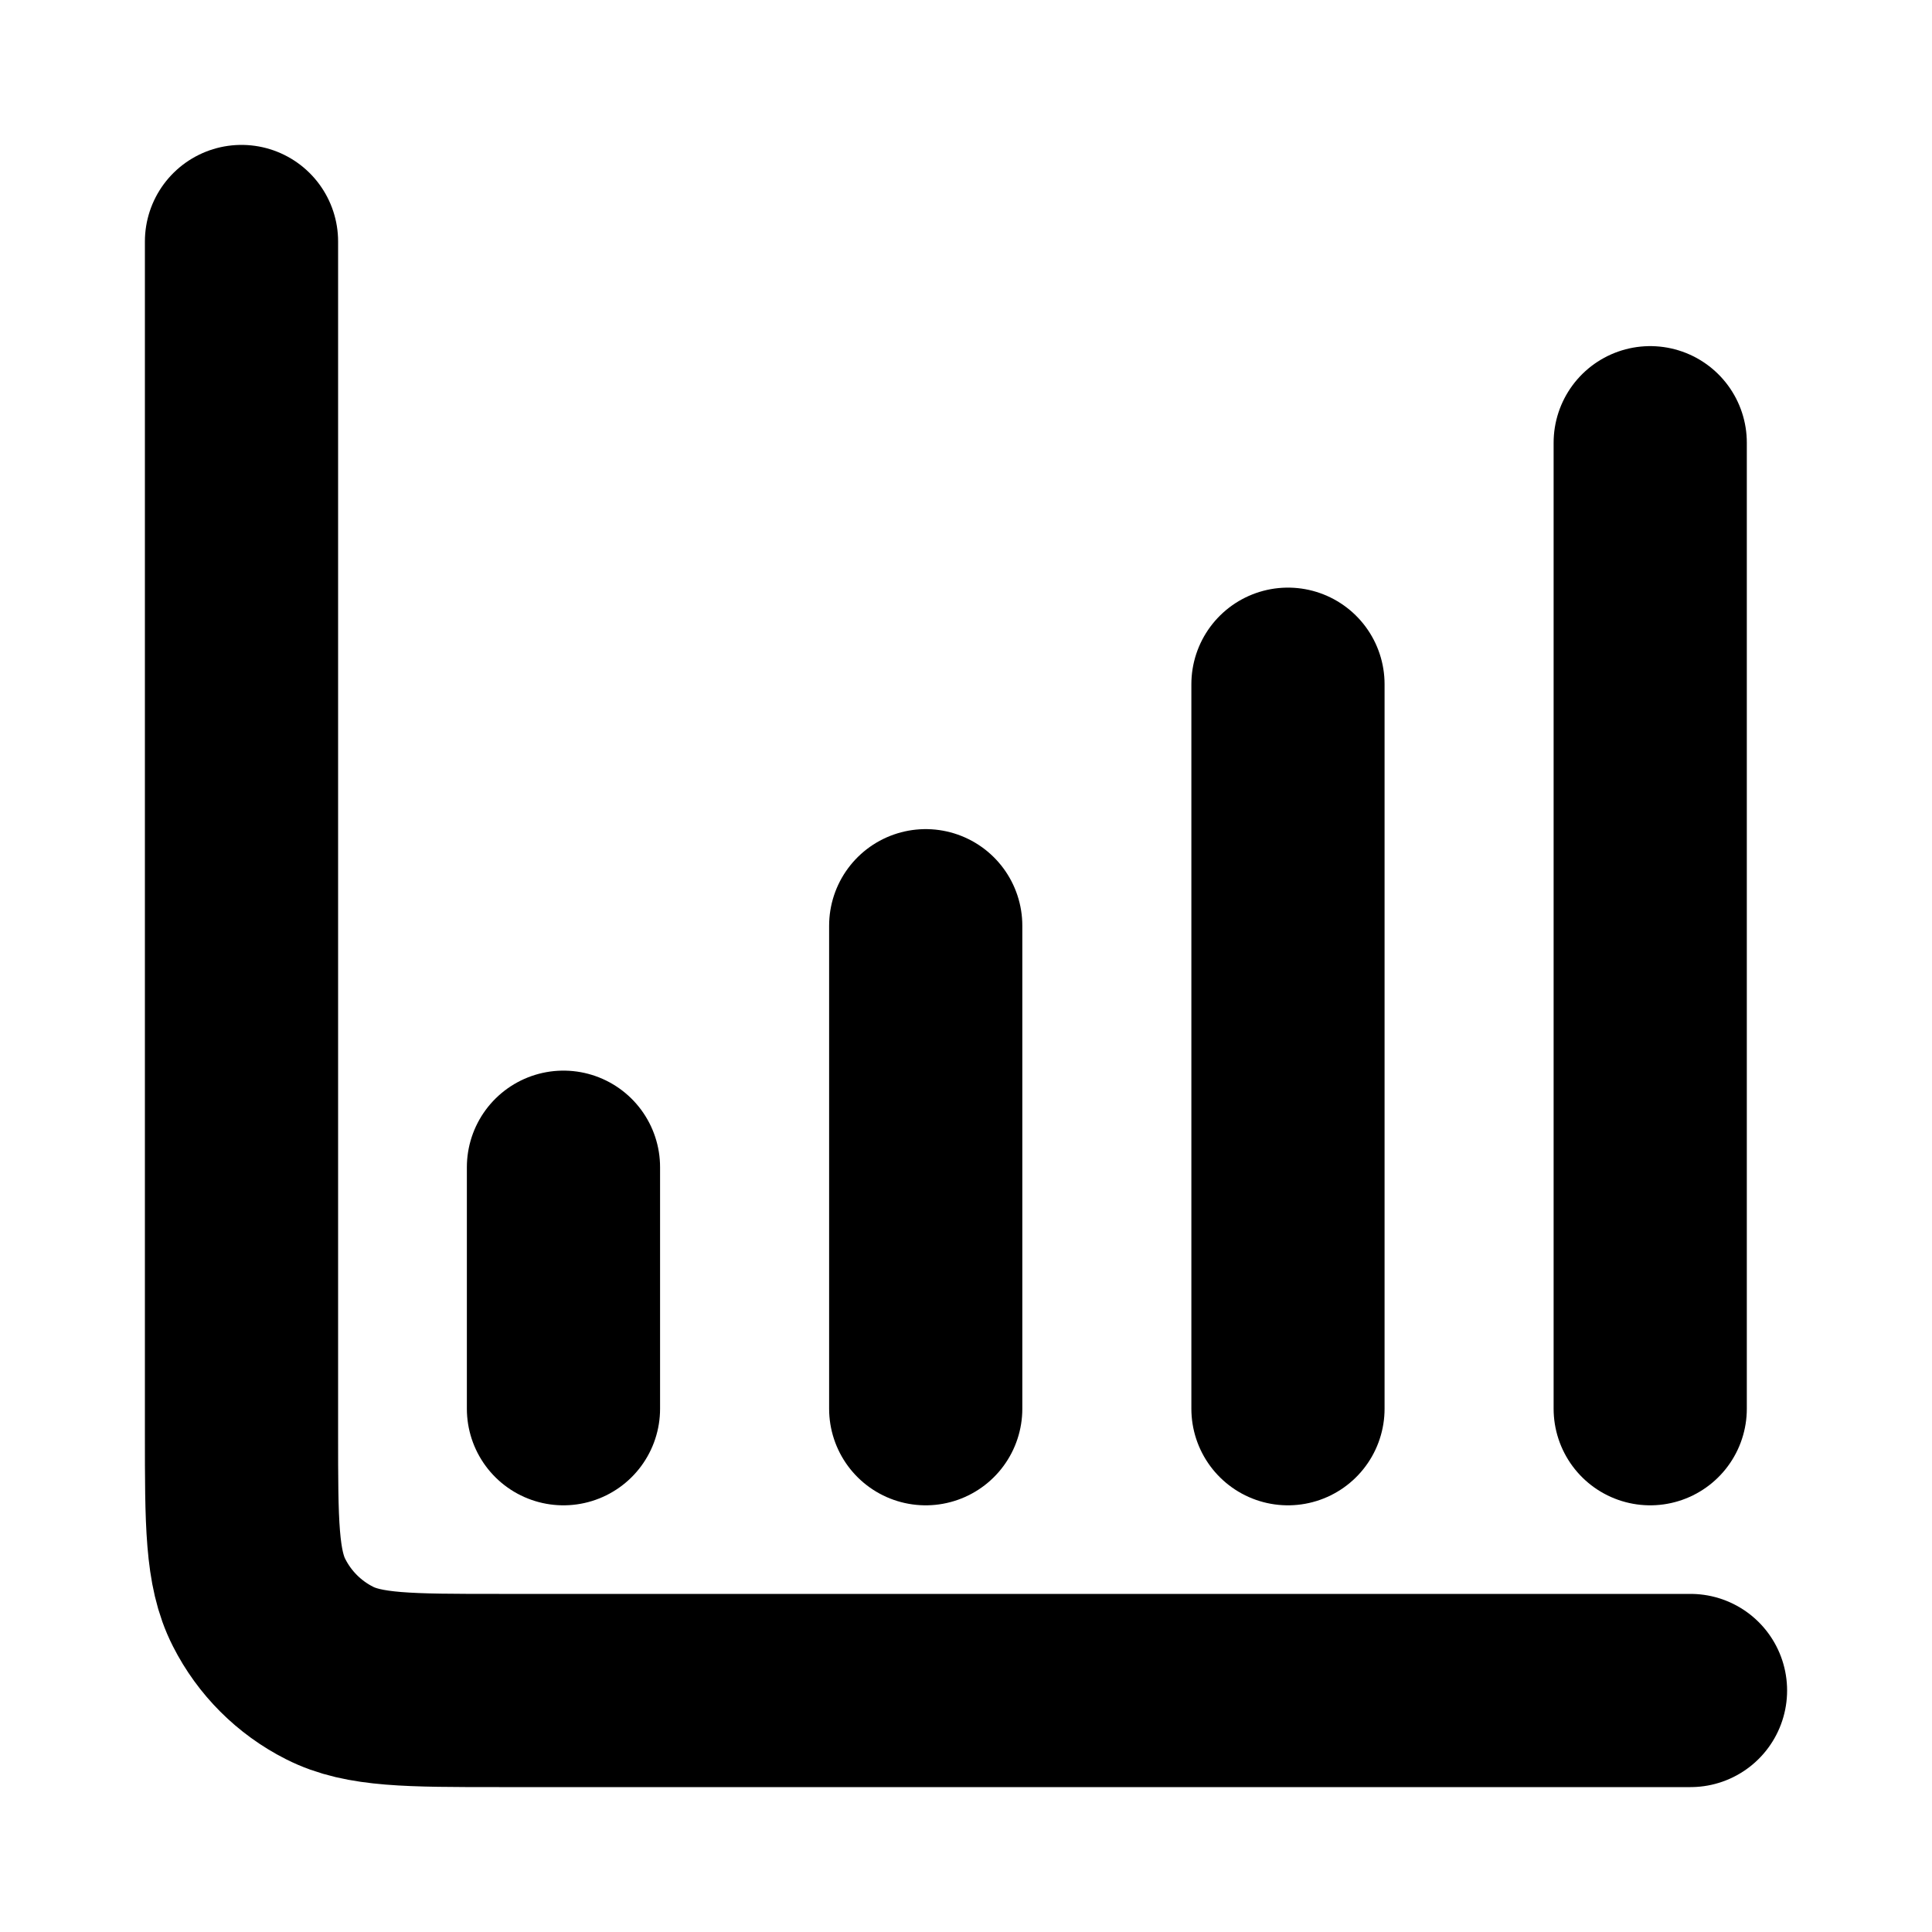
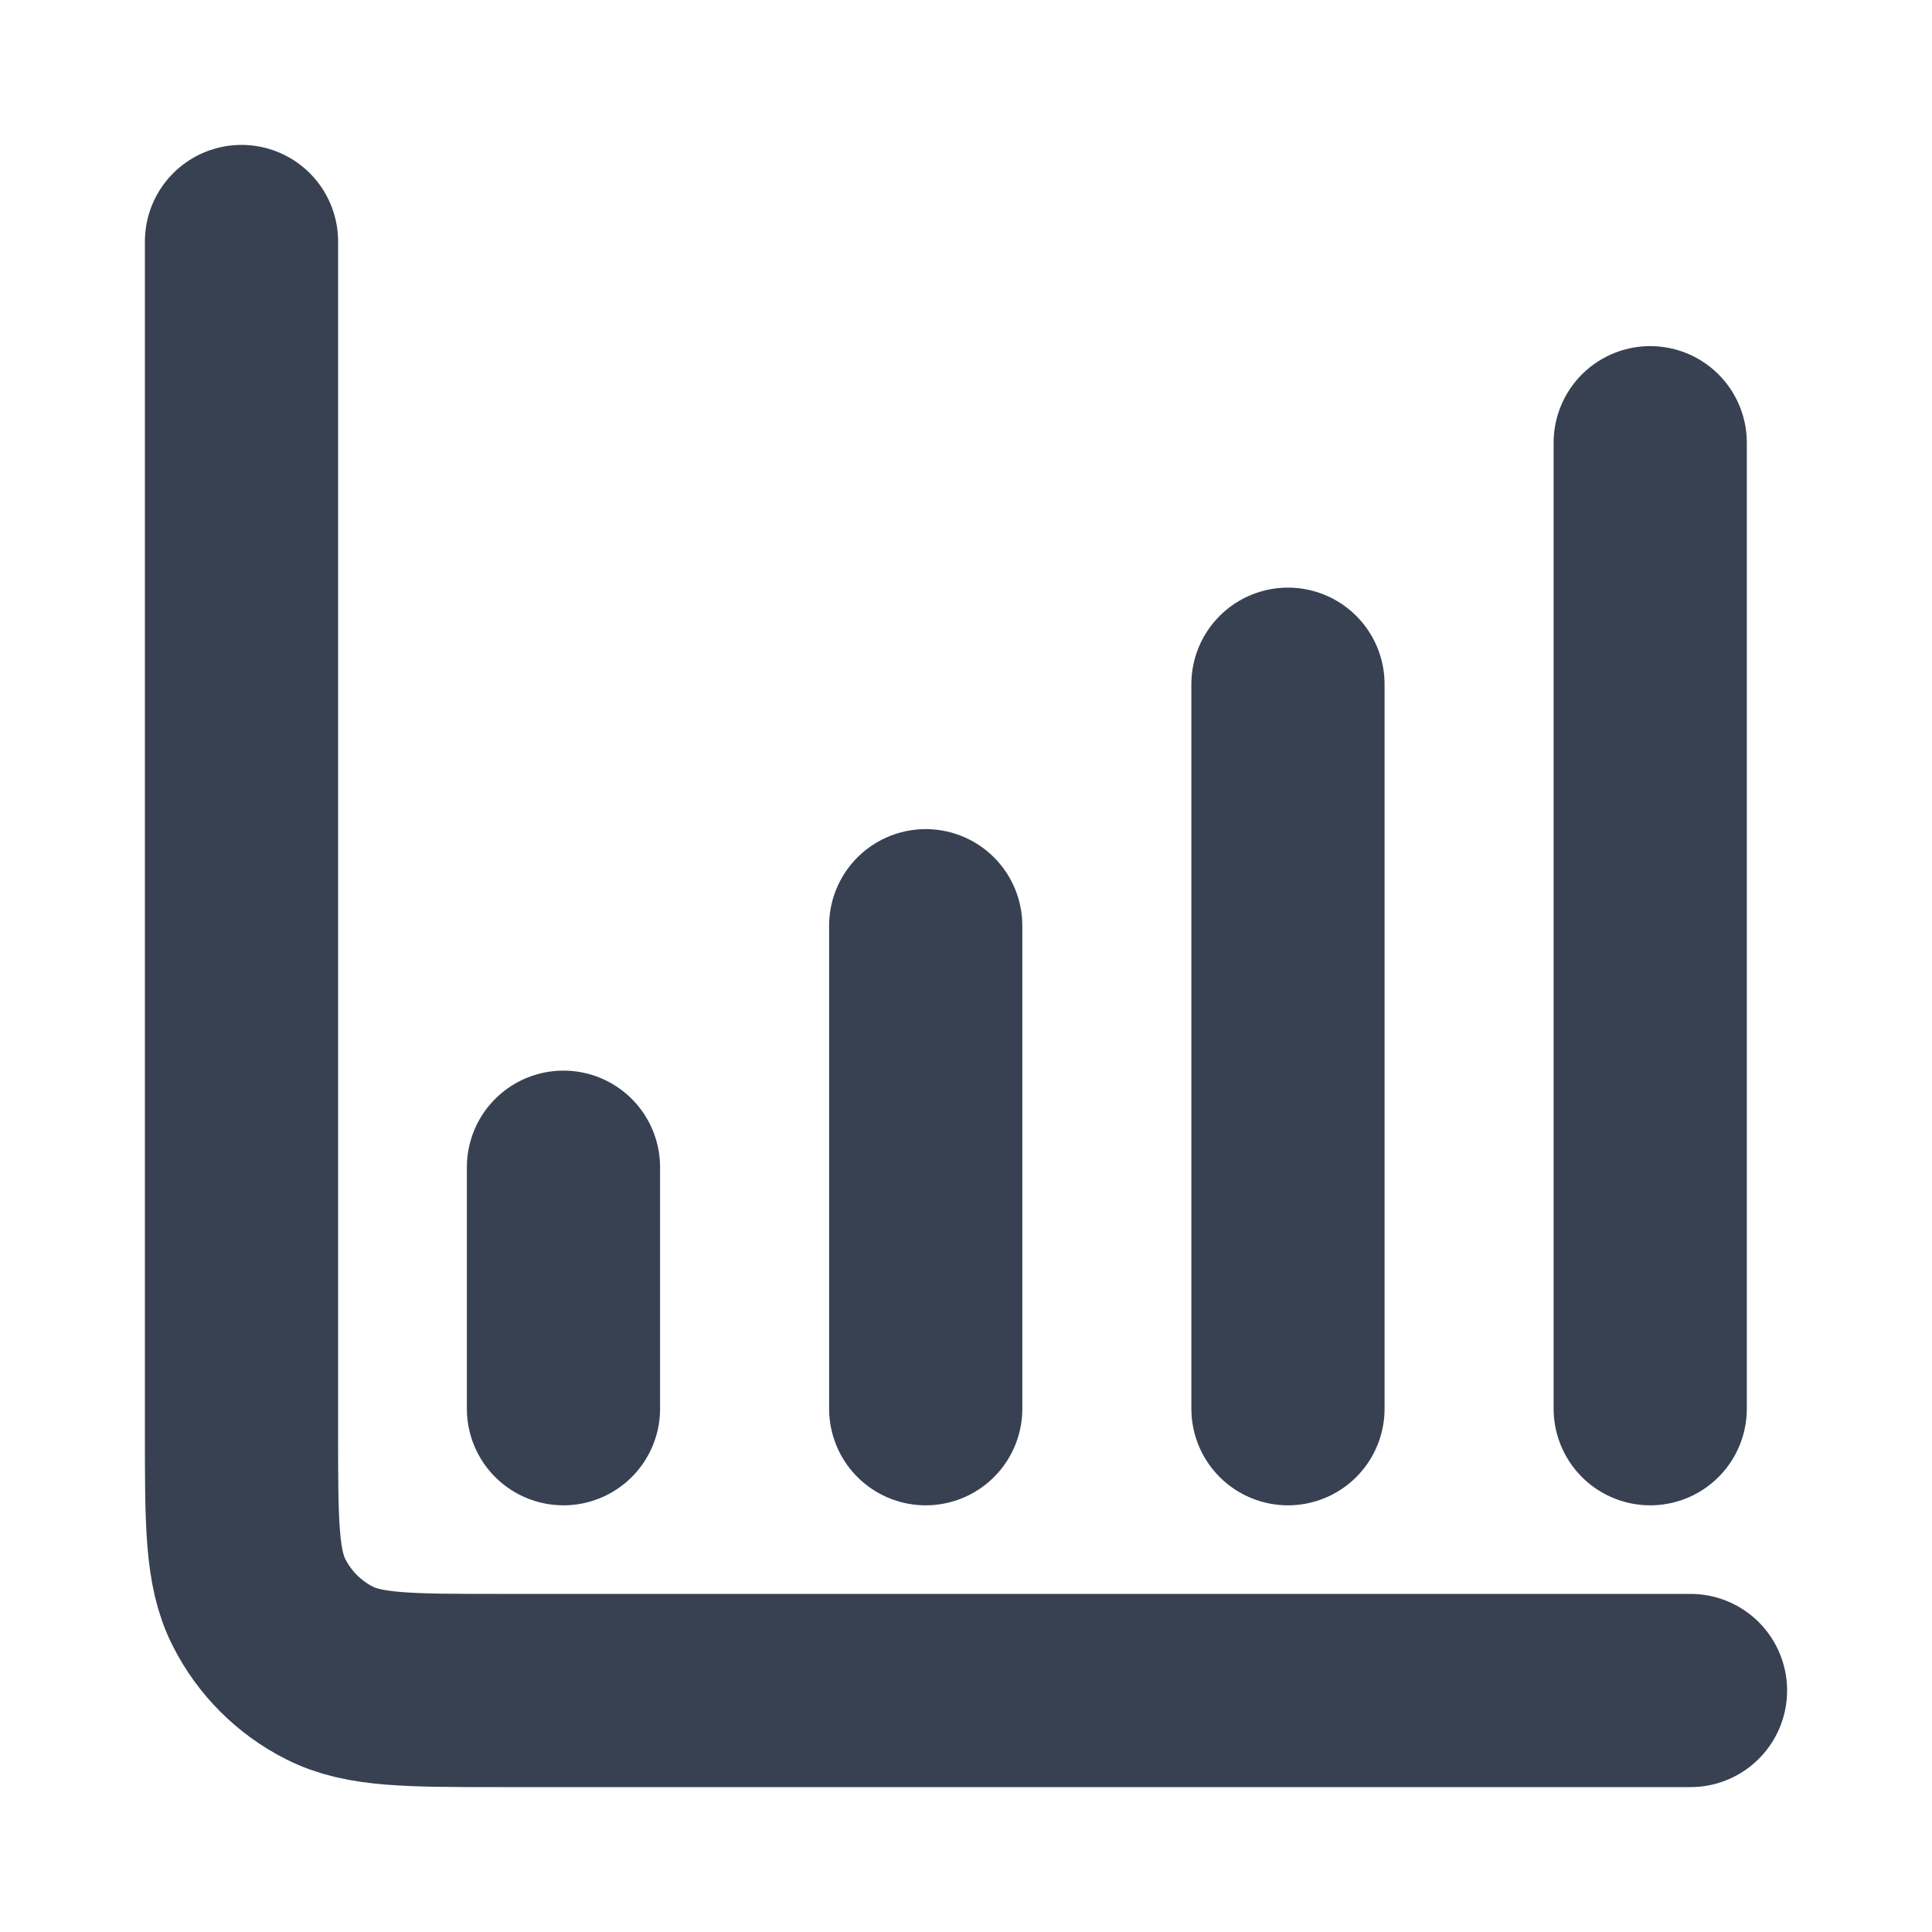
<svg xmlns="http://www.w3.org/2000/svg" width="20" height="20" viewBox="0 0 20 20" fill="none">
-   <path d="M17.5 17.5H5.167C4.233 17.5 3.767 17.5 3.41 17.318C3.096 17.159 2.841 16.904 2.682 16.59C2.5 16.233 2.5 15.767 2.5 14.833V2.5M5.833 12.083V14.583M9.583 9.583V14.583M13.333 7.083V14.583M17.083 4.583V14.583" stroke="black" stroke-width="2" stroke-linecap="round" stroke-linejoin="round" />
+   <path d="M17.5 17.5H5.167C4.233 17.5 3.767 17.5 3.41 17.318C3.096 17.159 2.841 16.904 2.682 16.59C2.5 16.233 2.5 15.767 2.5 14.833V2.5M5.833 12.083V14.583M9.583 9.583V14.583M13.333 7.083V14.583M17.083 4.583V14.583" stroke="#374151" stroke-width="2" stroke-linecap="round" stroke-linejoin="round" />
</svg>
